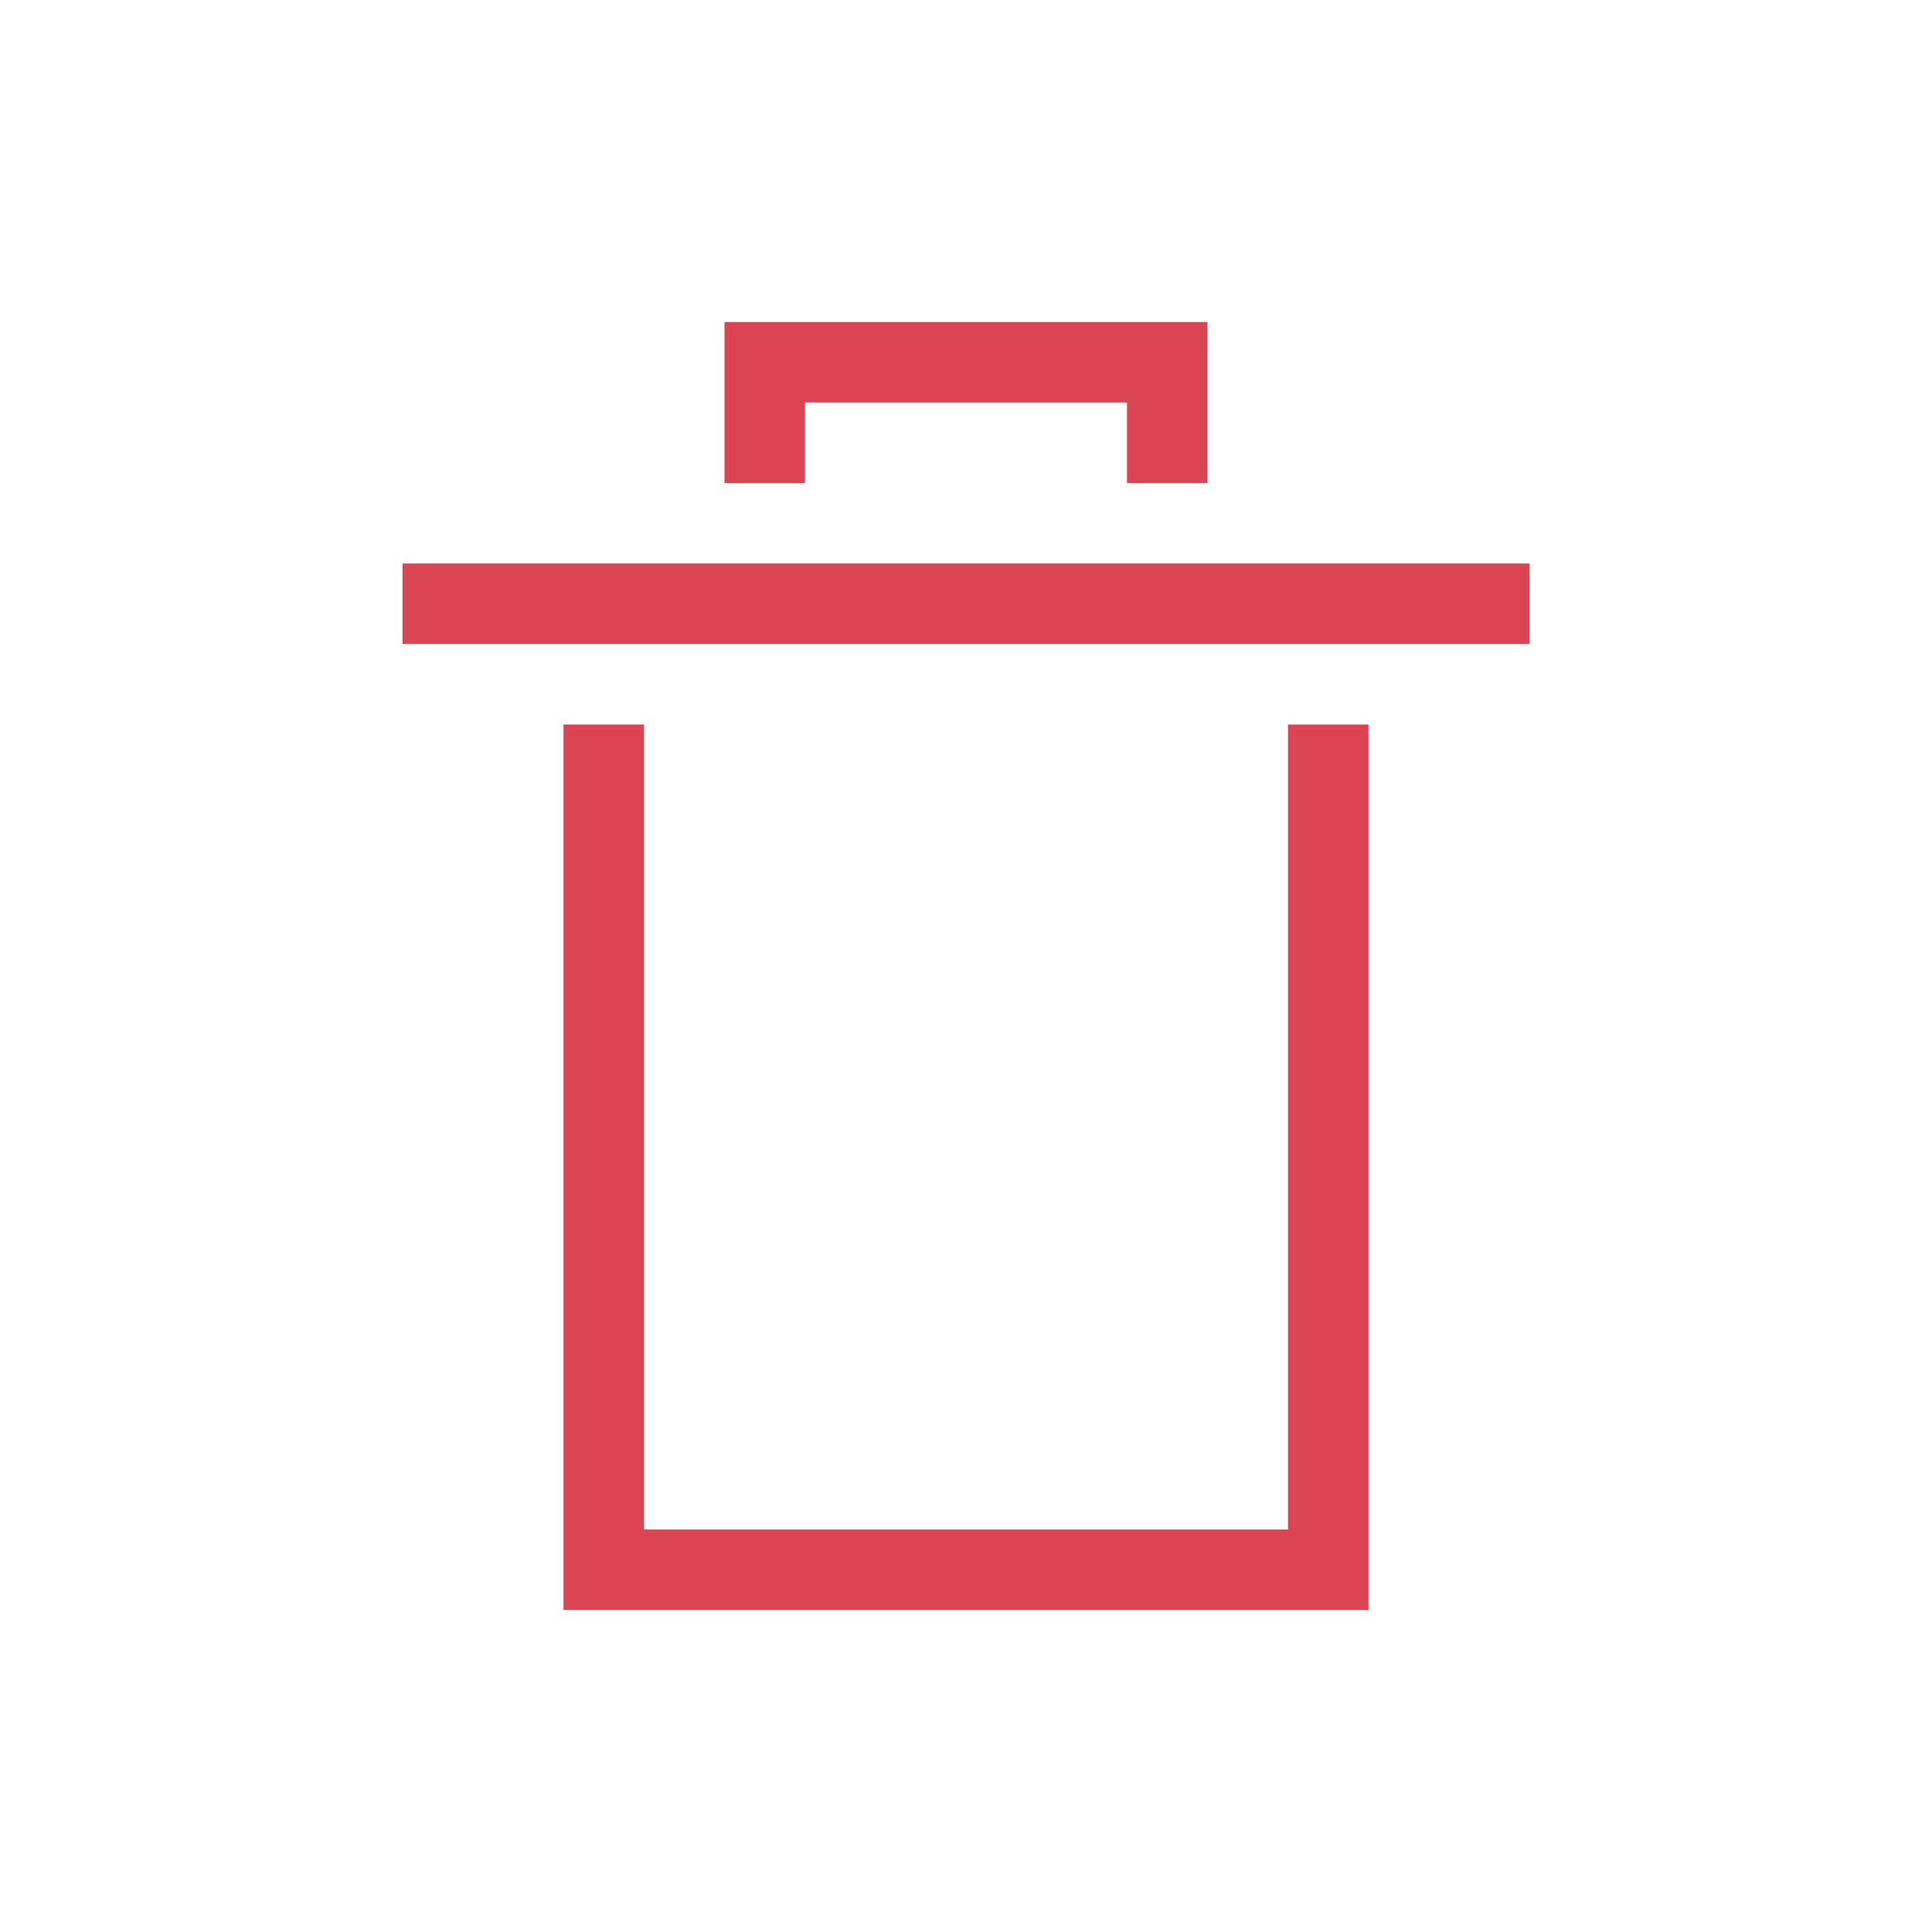
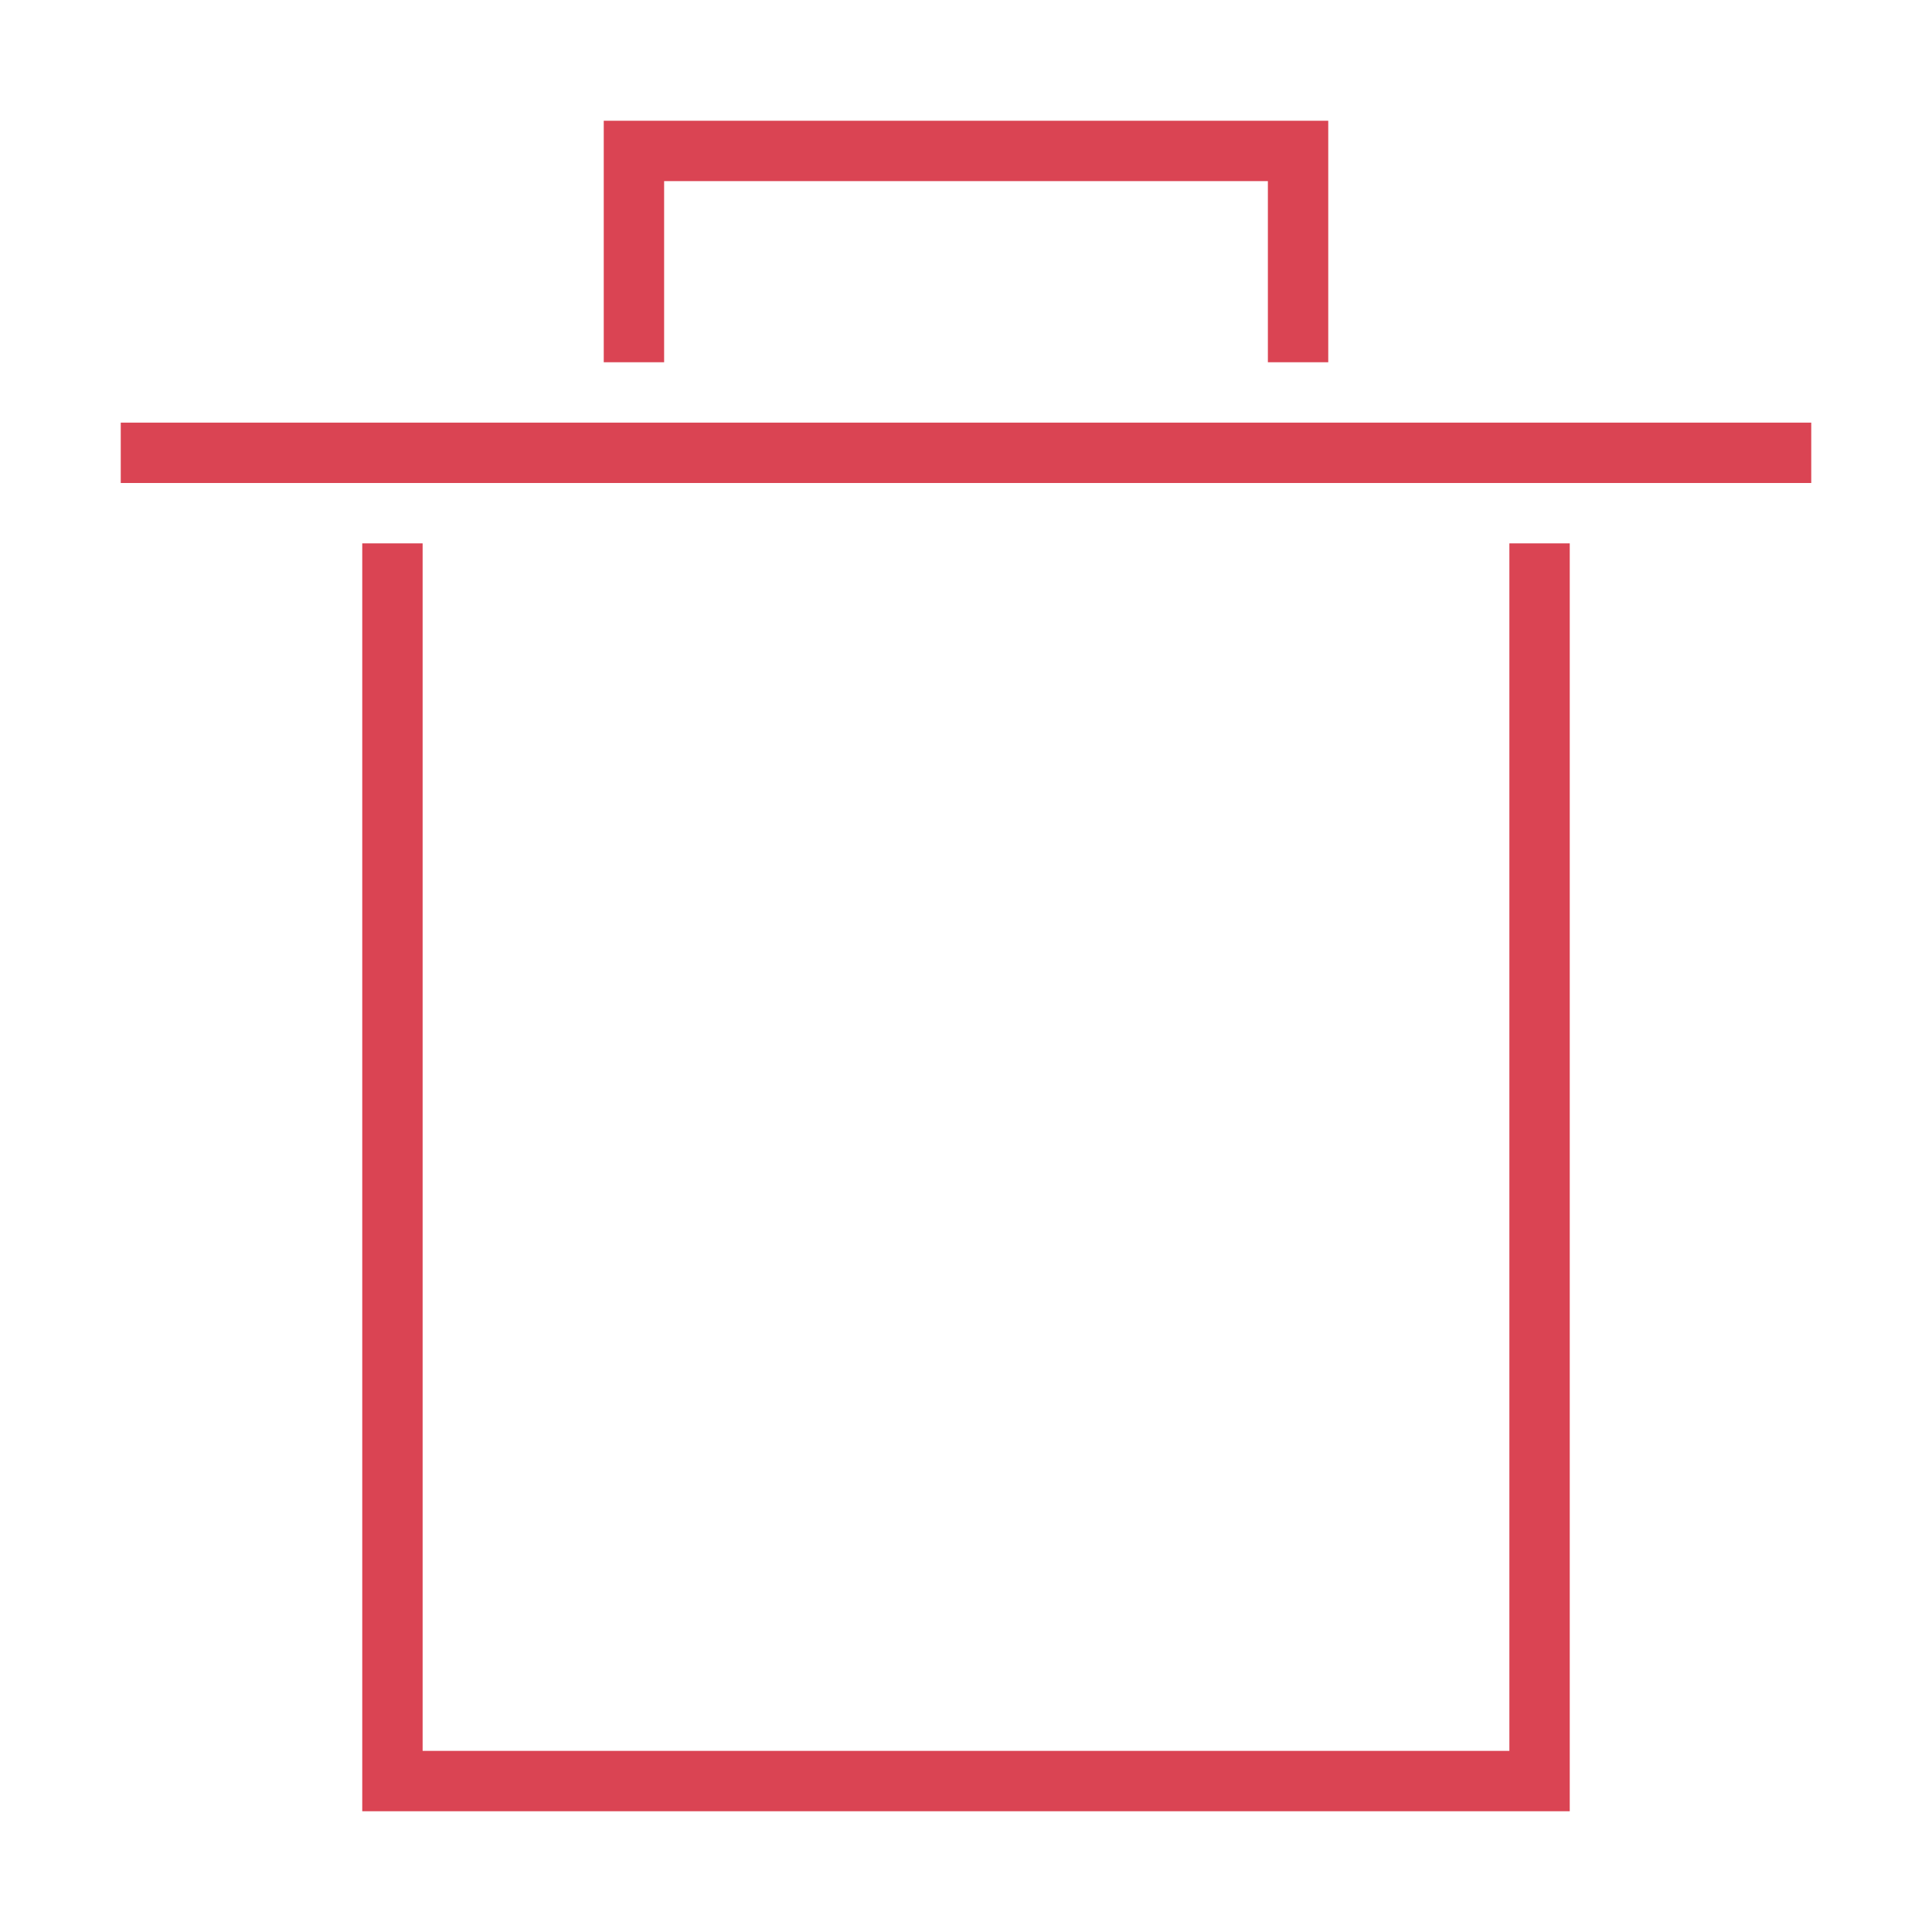
- <svg xmlns="http://www.w3.org/2000/svg" viewBox="0 0 24 24">
-   <defs id="defs3051">
-     <style type="text/css" id="current-color-scheme">
-         .ColorScheme-NegativeText {
-             color:#da4453;
-         }
-         </style>
-   </defs>
-   <g transform="translate(1,1)">
-     <path style="fill:currentColor;fill-opacity:1;stroke:none" class="ColorScheme-NegativeText" d="M8 3v2h1V4h4v1h1V3H8M4 6v1h14V6H4m2 2v11h10V8h-1v10H7V8H6" />
-   </g>
+ <svg xmlns="http://www.w3.org/2000/svg" viewBox="0 0 32 32">
+   <style type="text/css" id="current-color-scheme">.ColorScheme-NegativeText{color:#da4453;}</style>
+   <path d="m26 9v21h-20v-21h1v20h18v-20zm4-2h-28v1h28zm-8-5v4h-1v-3h-10v3h-1v-4z" style="fill:currentColor;fill-opacity:1;stroke:none" class="ColorScheme-NegativeText" />
</svg>
